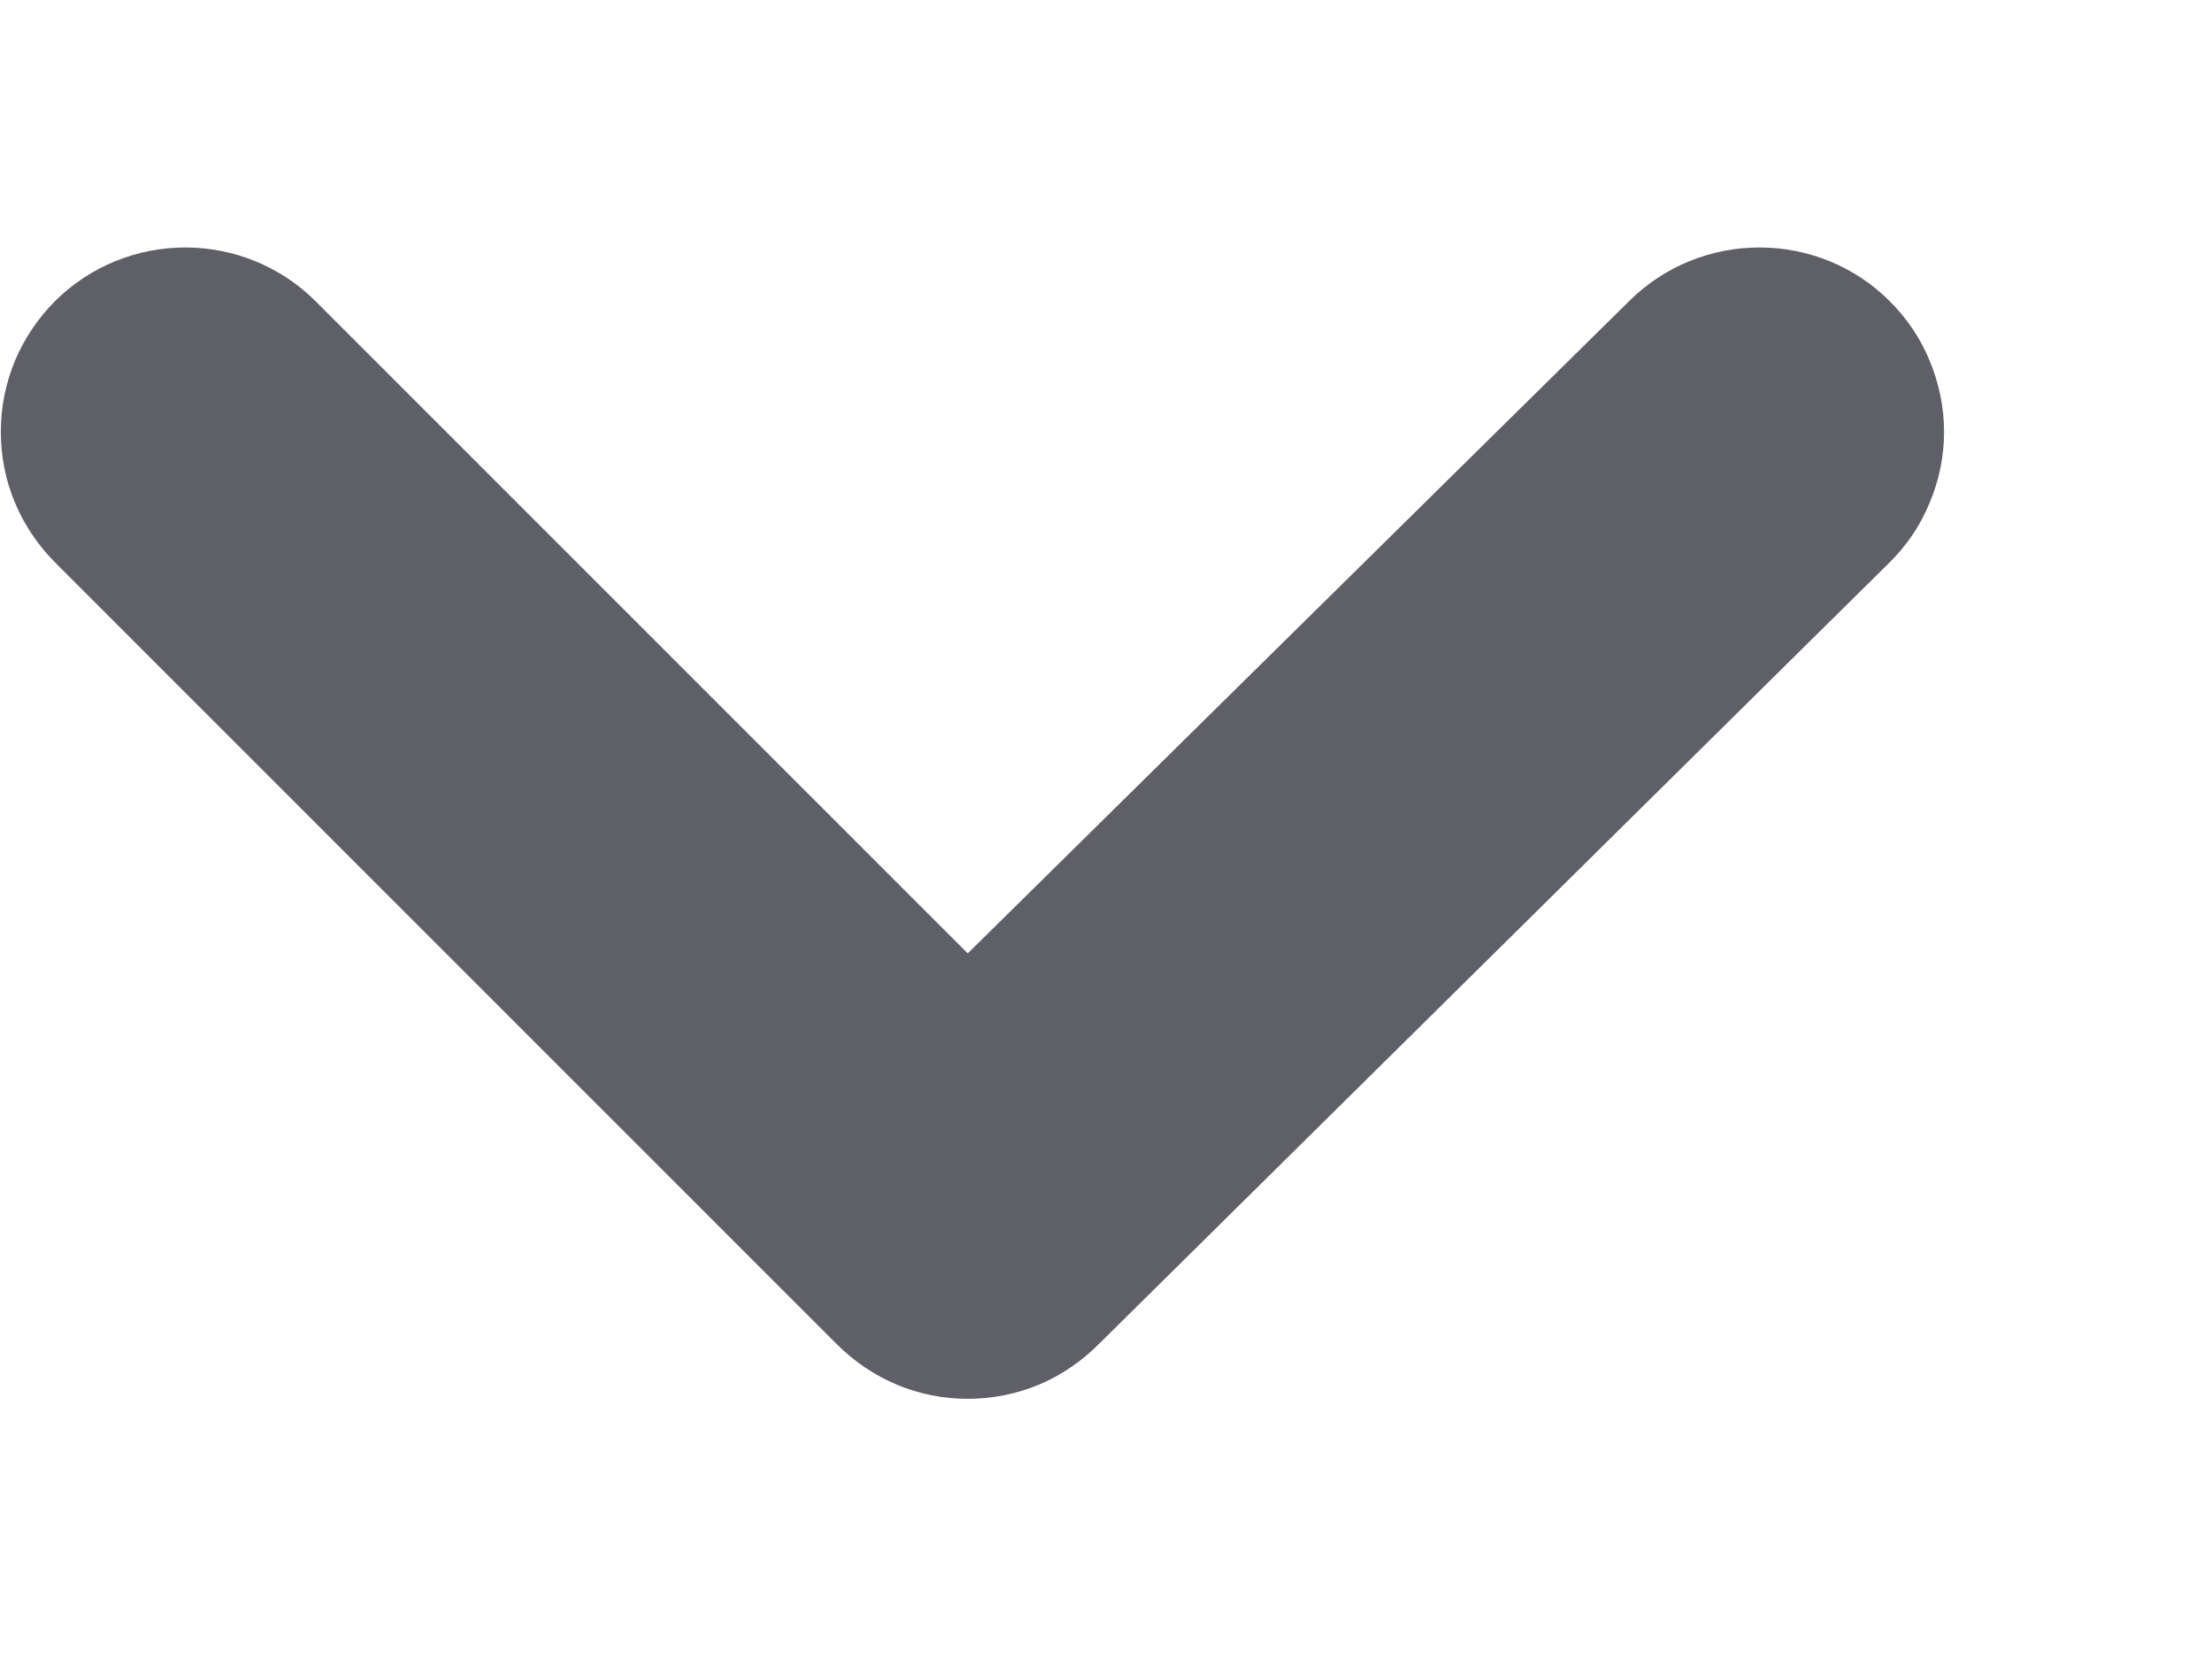
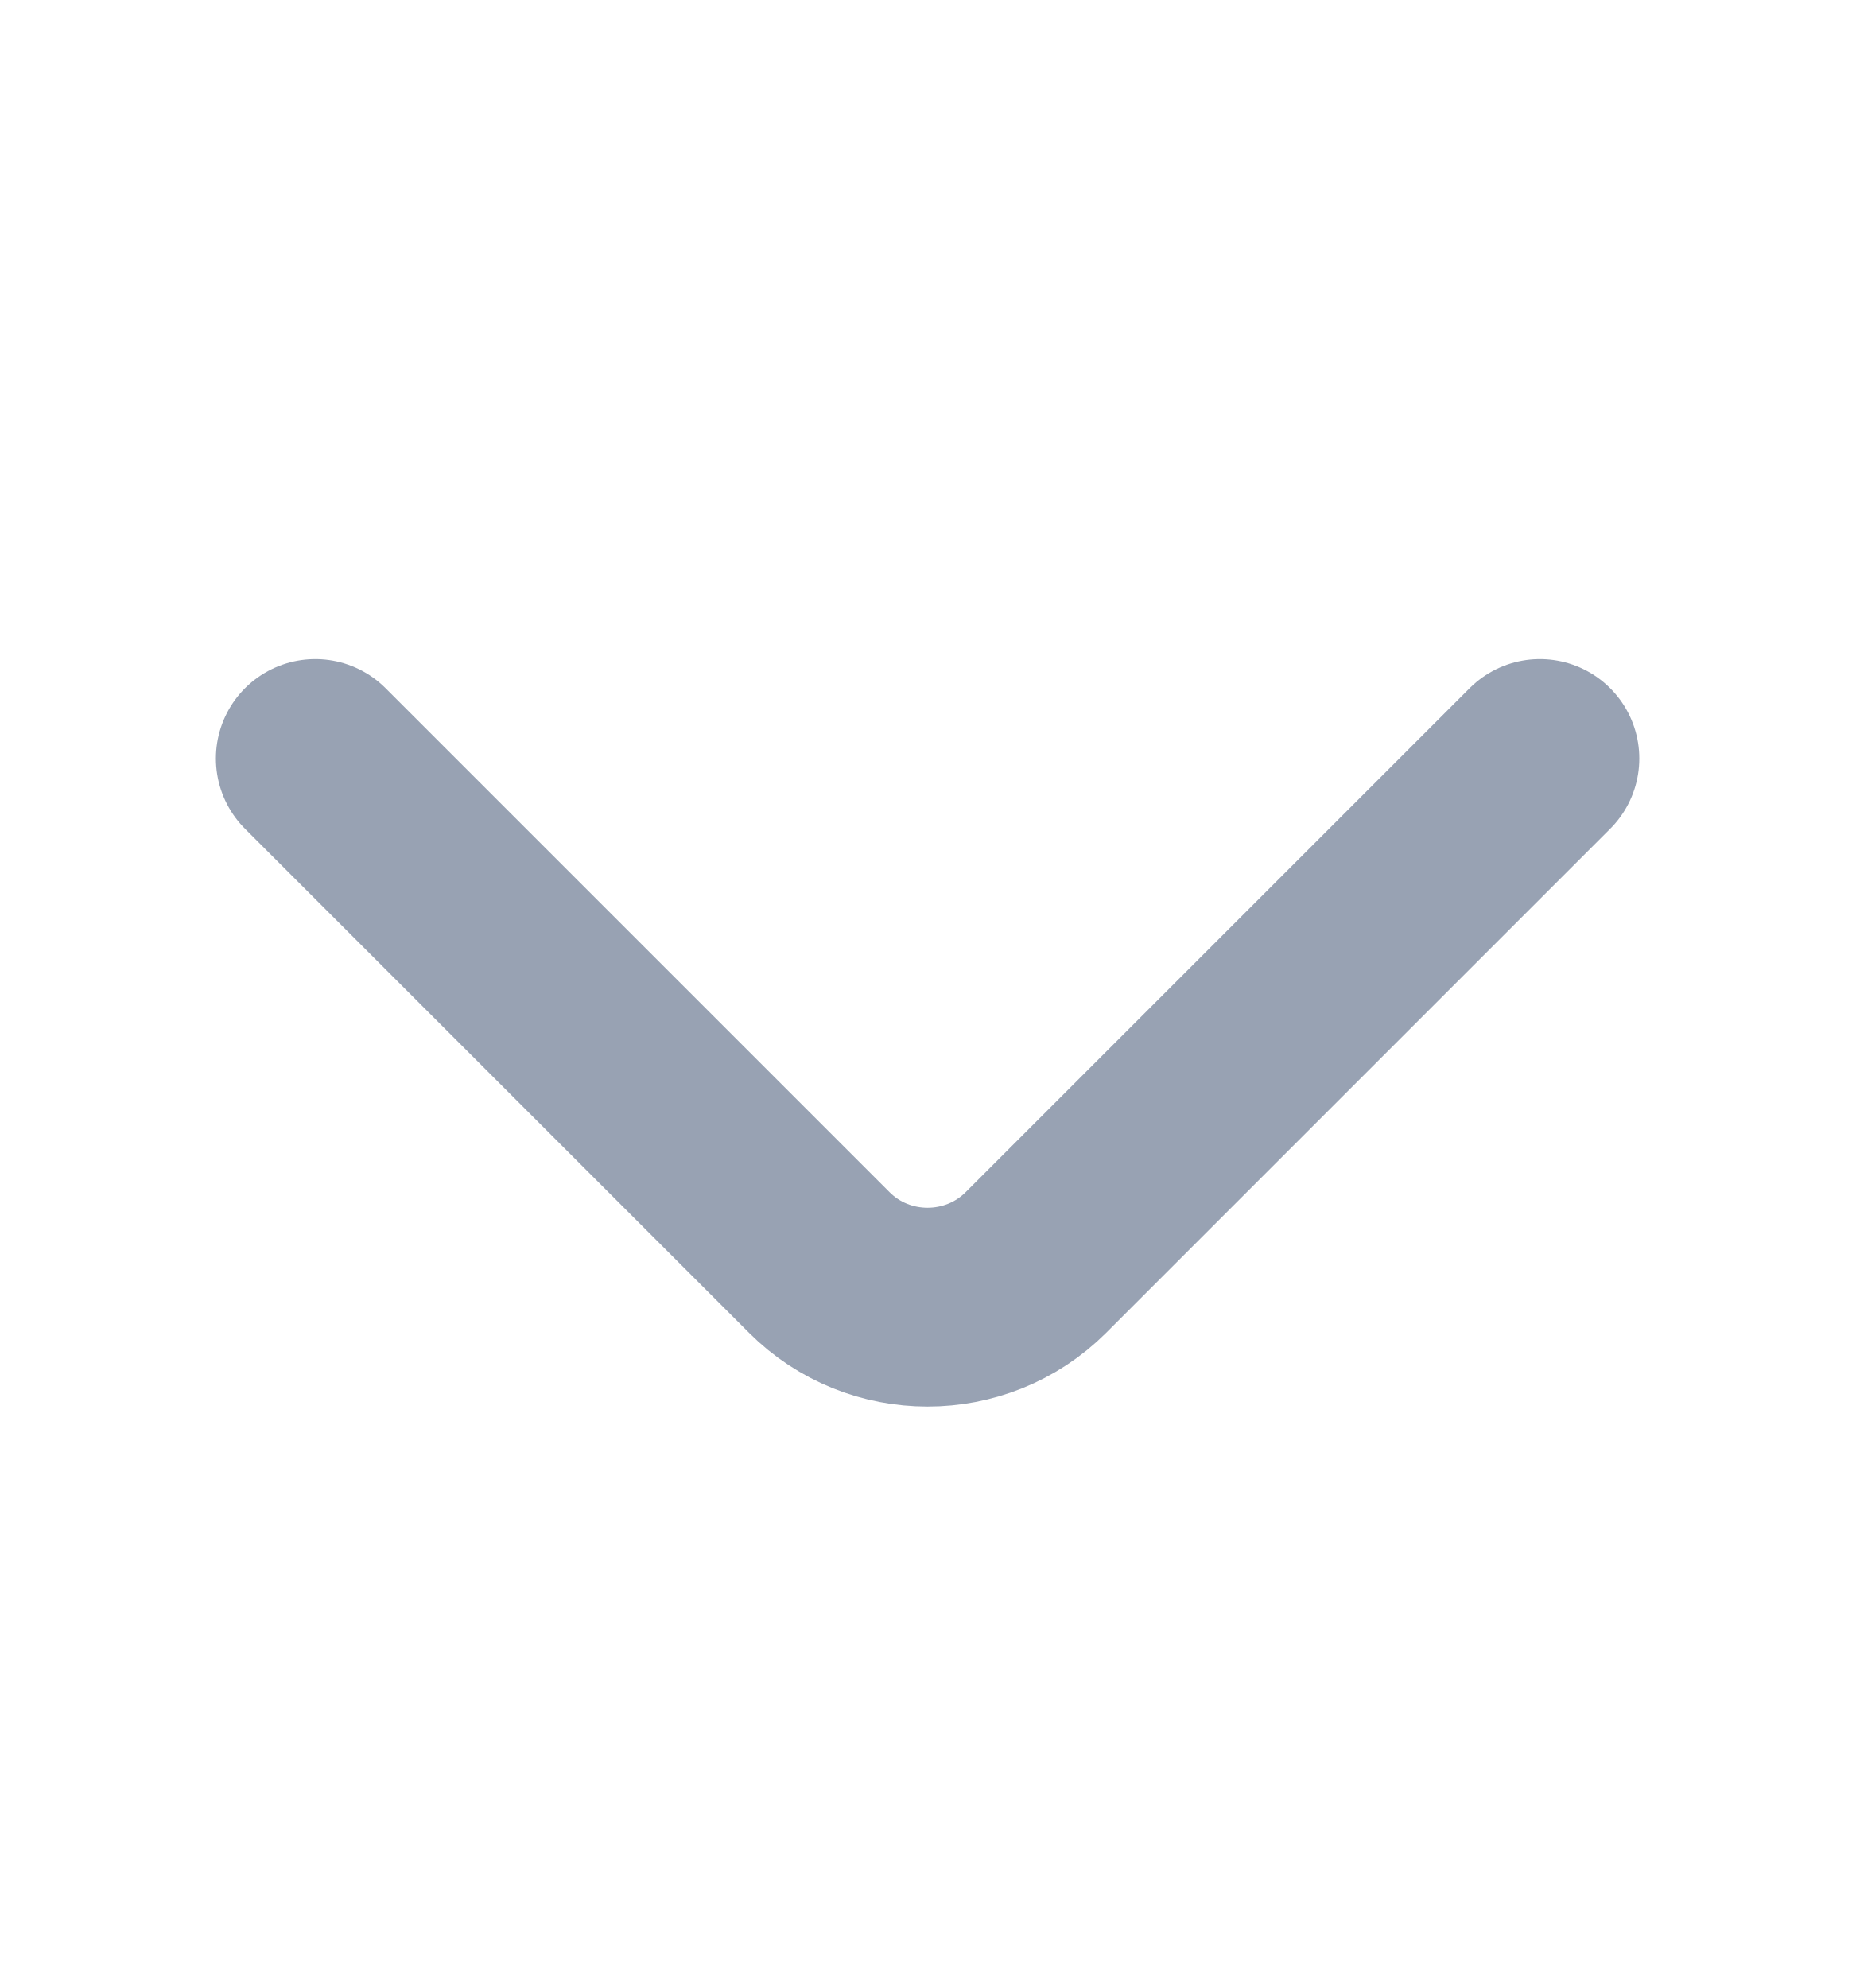
- <svg xmlns="http://www.w3.org/2000/svg" width="8" height="6" viewBox="0 0 8 6" fill="none">
-   <path d="M6.833 1.088C6.709 0.964 6.54 0.895 6.363 0.895C6.187 0.895 6.018 0.964 5.893 1.088L3.5 3.448L1.14 1.088C1.015 0.964 0.846 0.895 0.67 0.895C0.494 0.895 0.325 0.964 0.2 1.088C0.138 1.15 0.088 1.224 0.054 1.305C0.02 1.387 0.003 1.474 0.003 1.562C0.003 1.65 0.02 1.737 0.054 1.818C0.088 1.899 0.138 1.973 0.2 2.035L3.027 4.862C3.089 4.924 3.163 4.974 3.244 5.008C3.325 5.042 3.412 5.059 3.5 5.059C3.588 5.059 3.675 5.042 3.757 5.008C3.838 4.974 3.911 4.924 3.973 4.862L6.833 2.035C6.896 1.973 6.946 1.899 6.979 1.818C7.013 1.737 7.031 1.65 7.031 1.562C7.031 1.474 7.013 1.387 6.979 1.305C6.946 1.224 6.896 1.15 6.833 1.088Z" fill="#5F5F68" />
+ <svg xmlns="http://www.w3.org/2000/svg" width="14" height="15" viewBox="0 0 14 15" fill="none">
+   <path d="M11.619 5.723L7.816 9.526C7.366 9.975 6.631 9.975 6.182 9.526L2.379 5.723" stroke="#98A2B3" stroke-width="1.5" stroke-miterlimit="10" stroke-linecap="round" stroke-linejoin="round" />
</svg>
